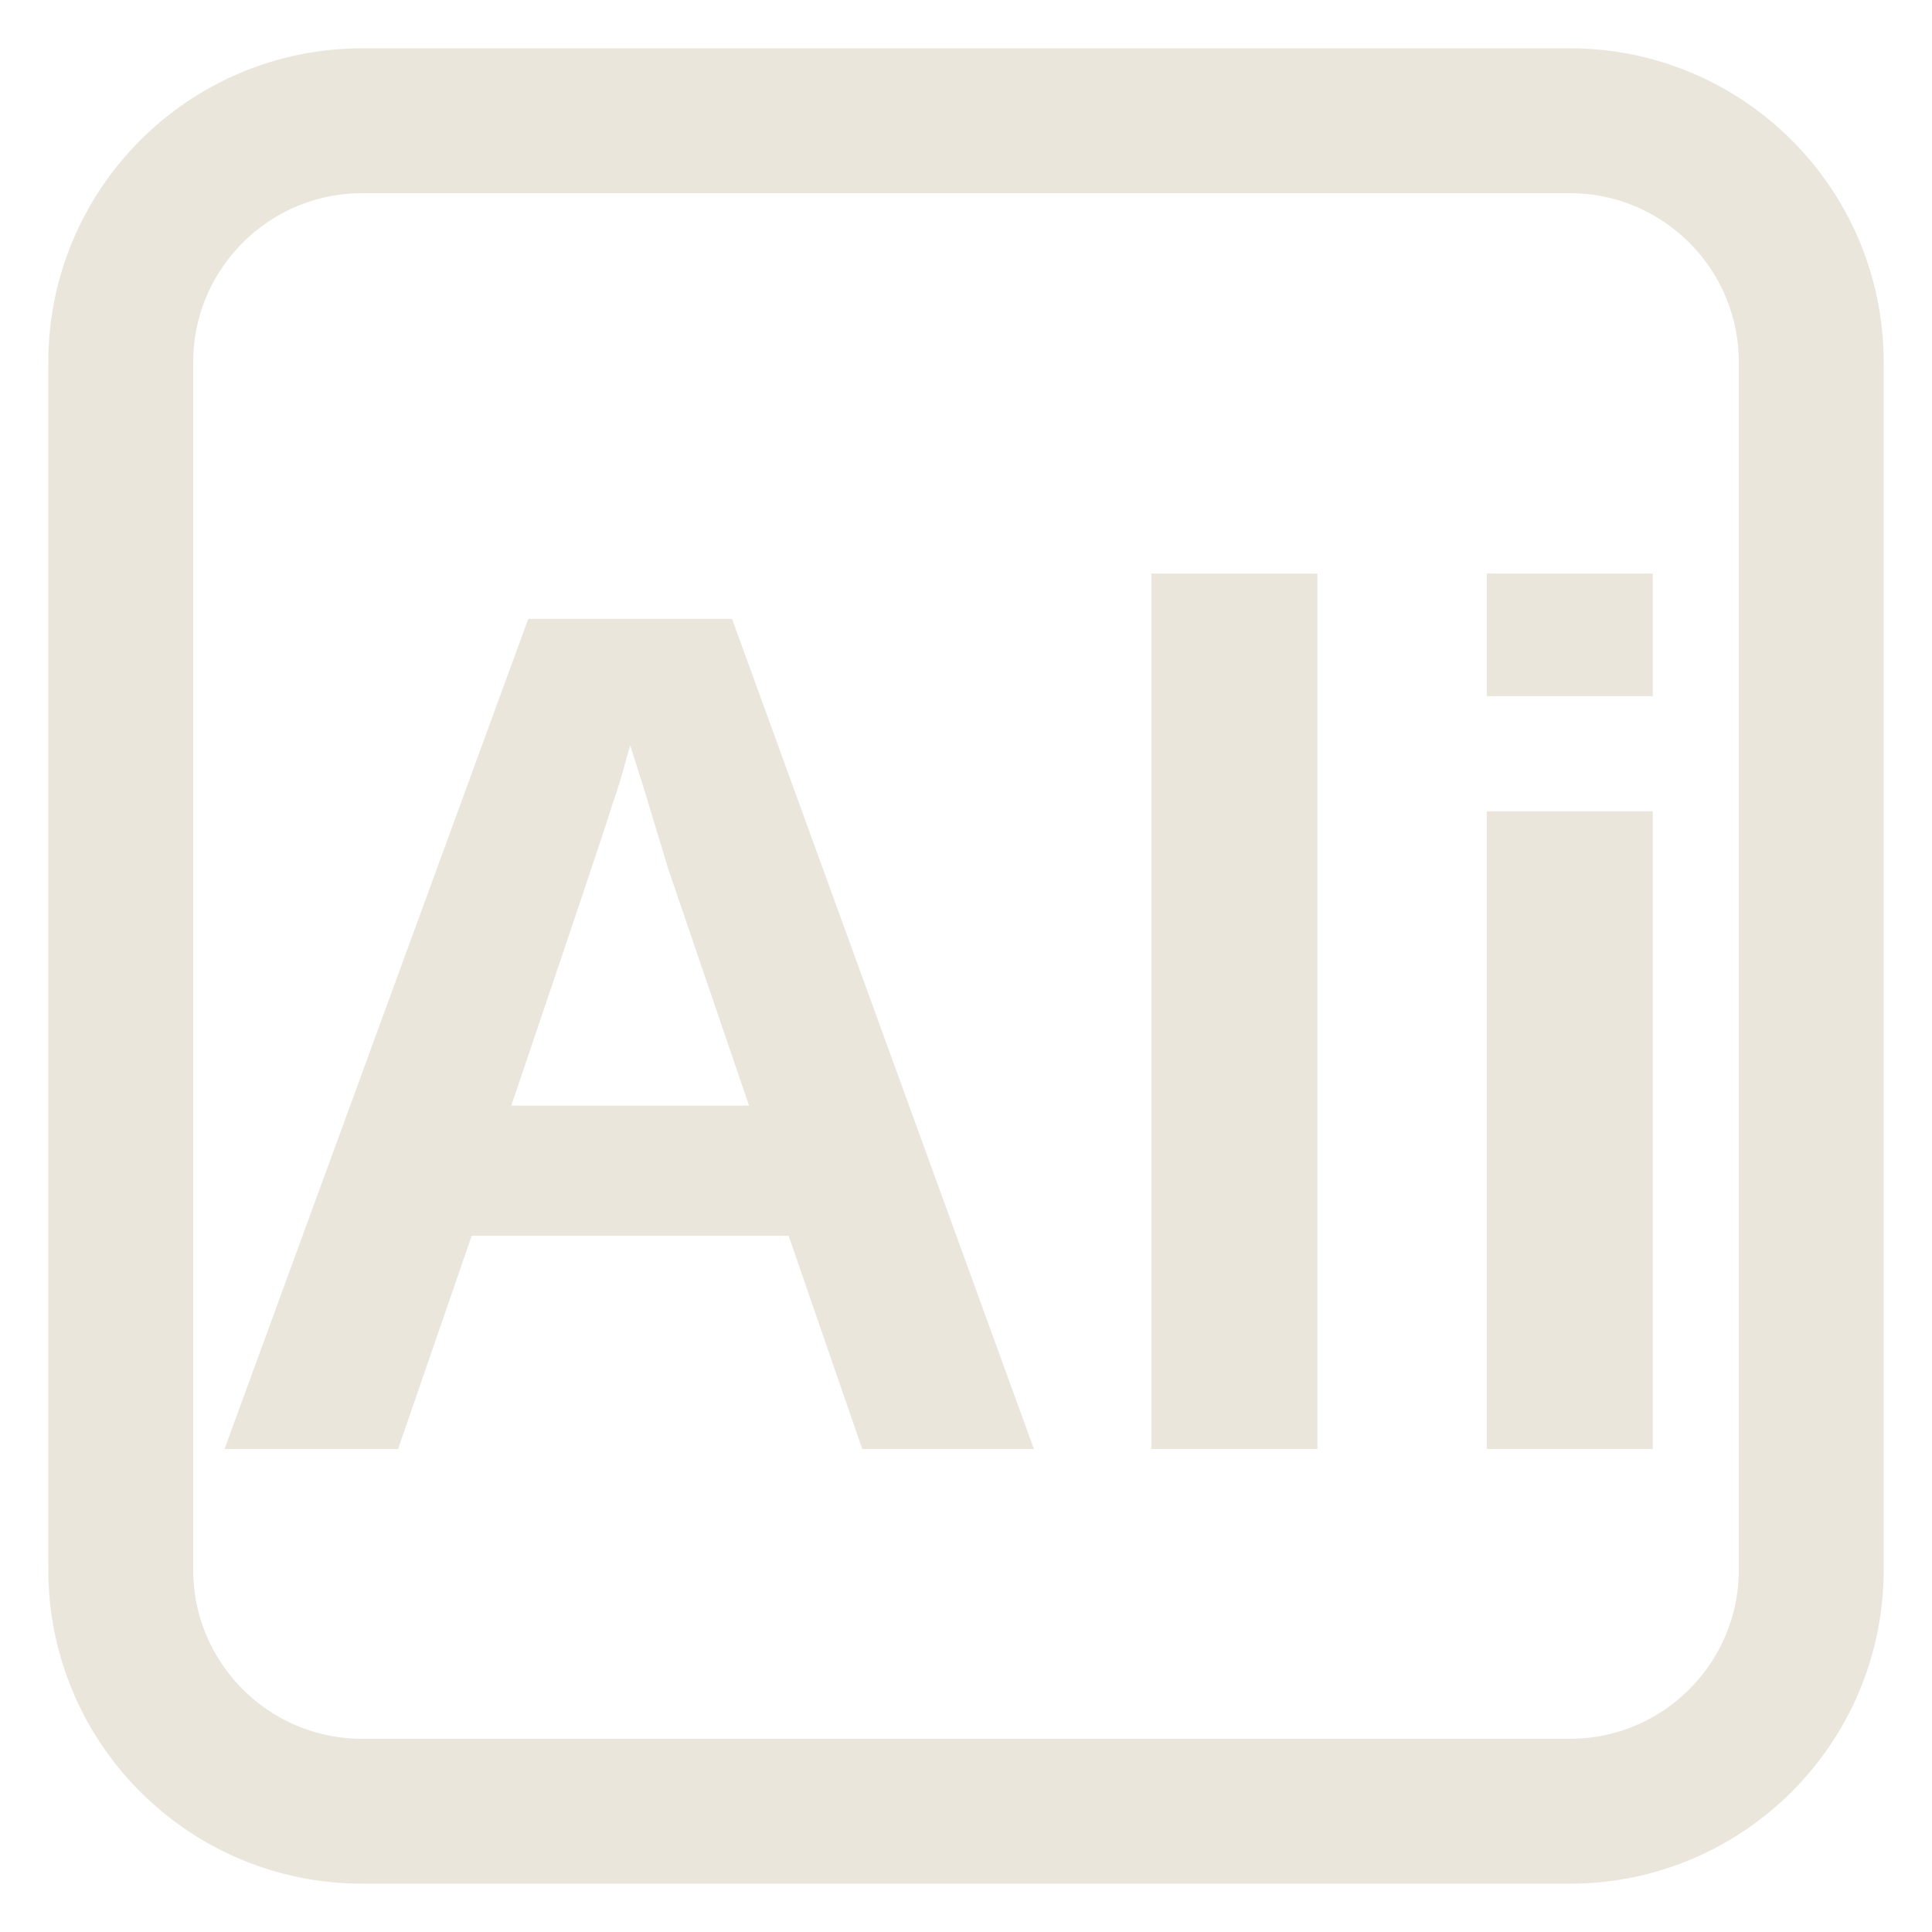
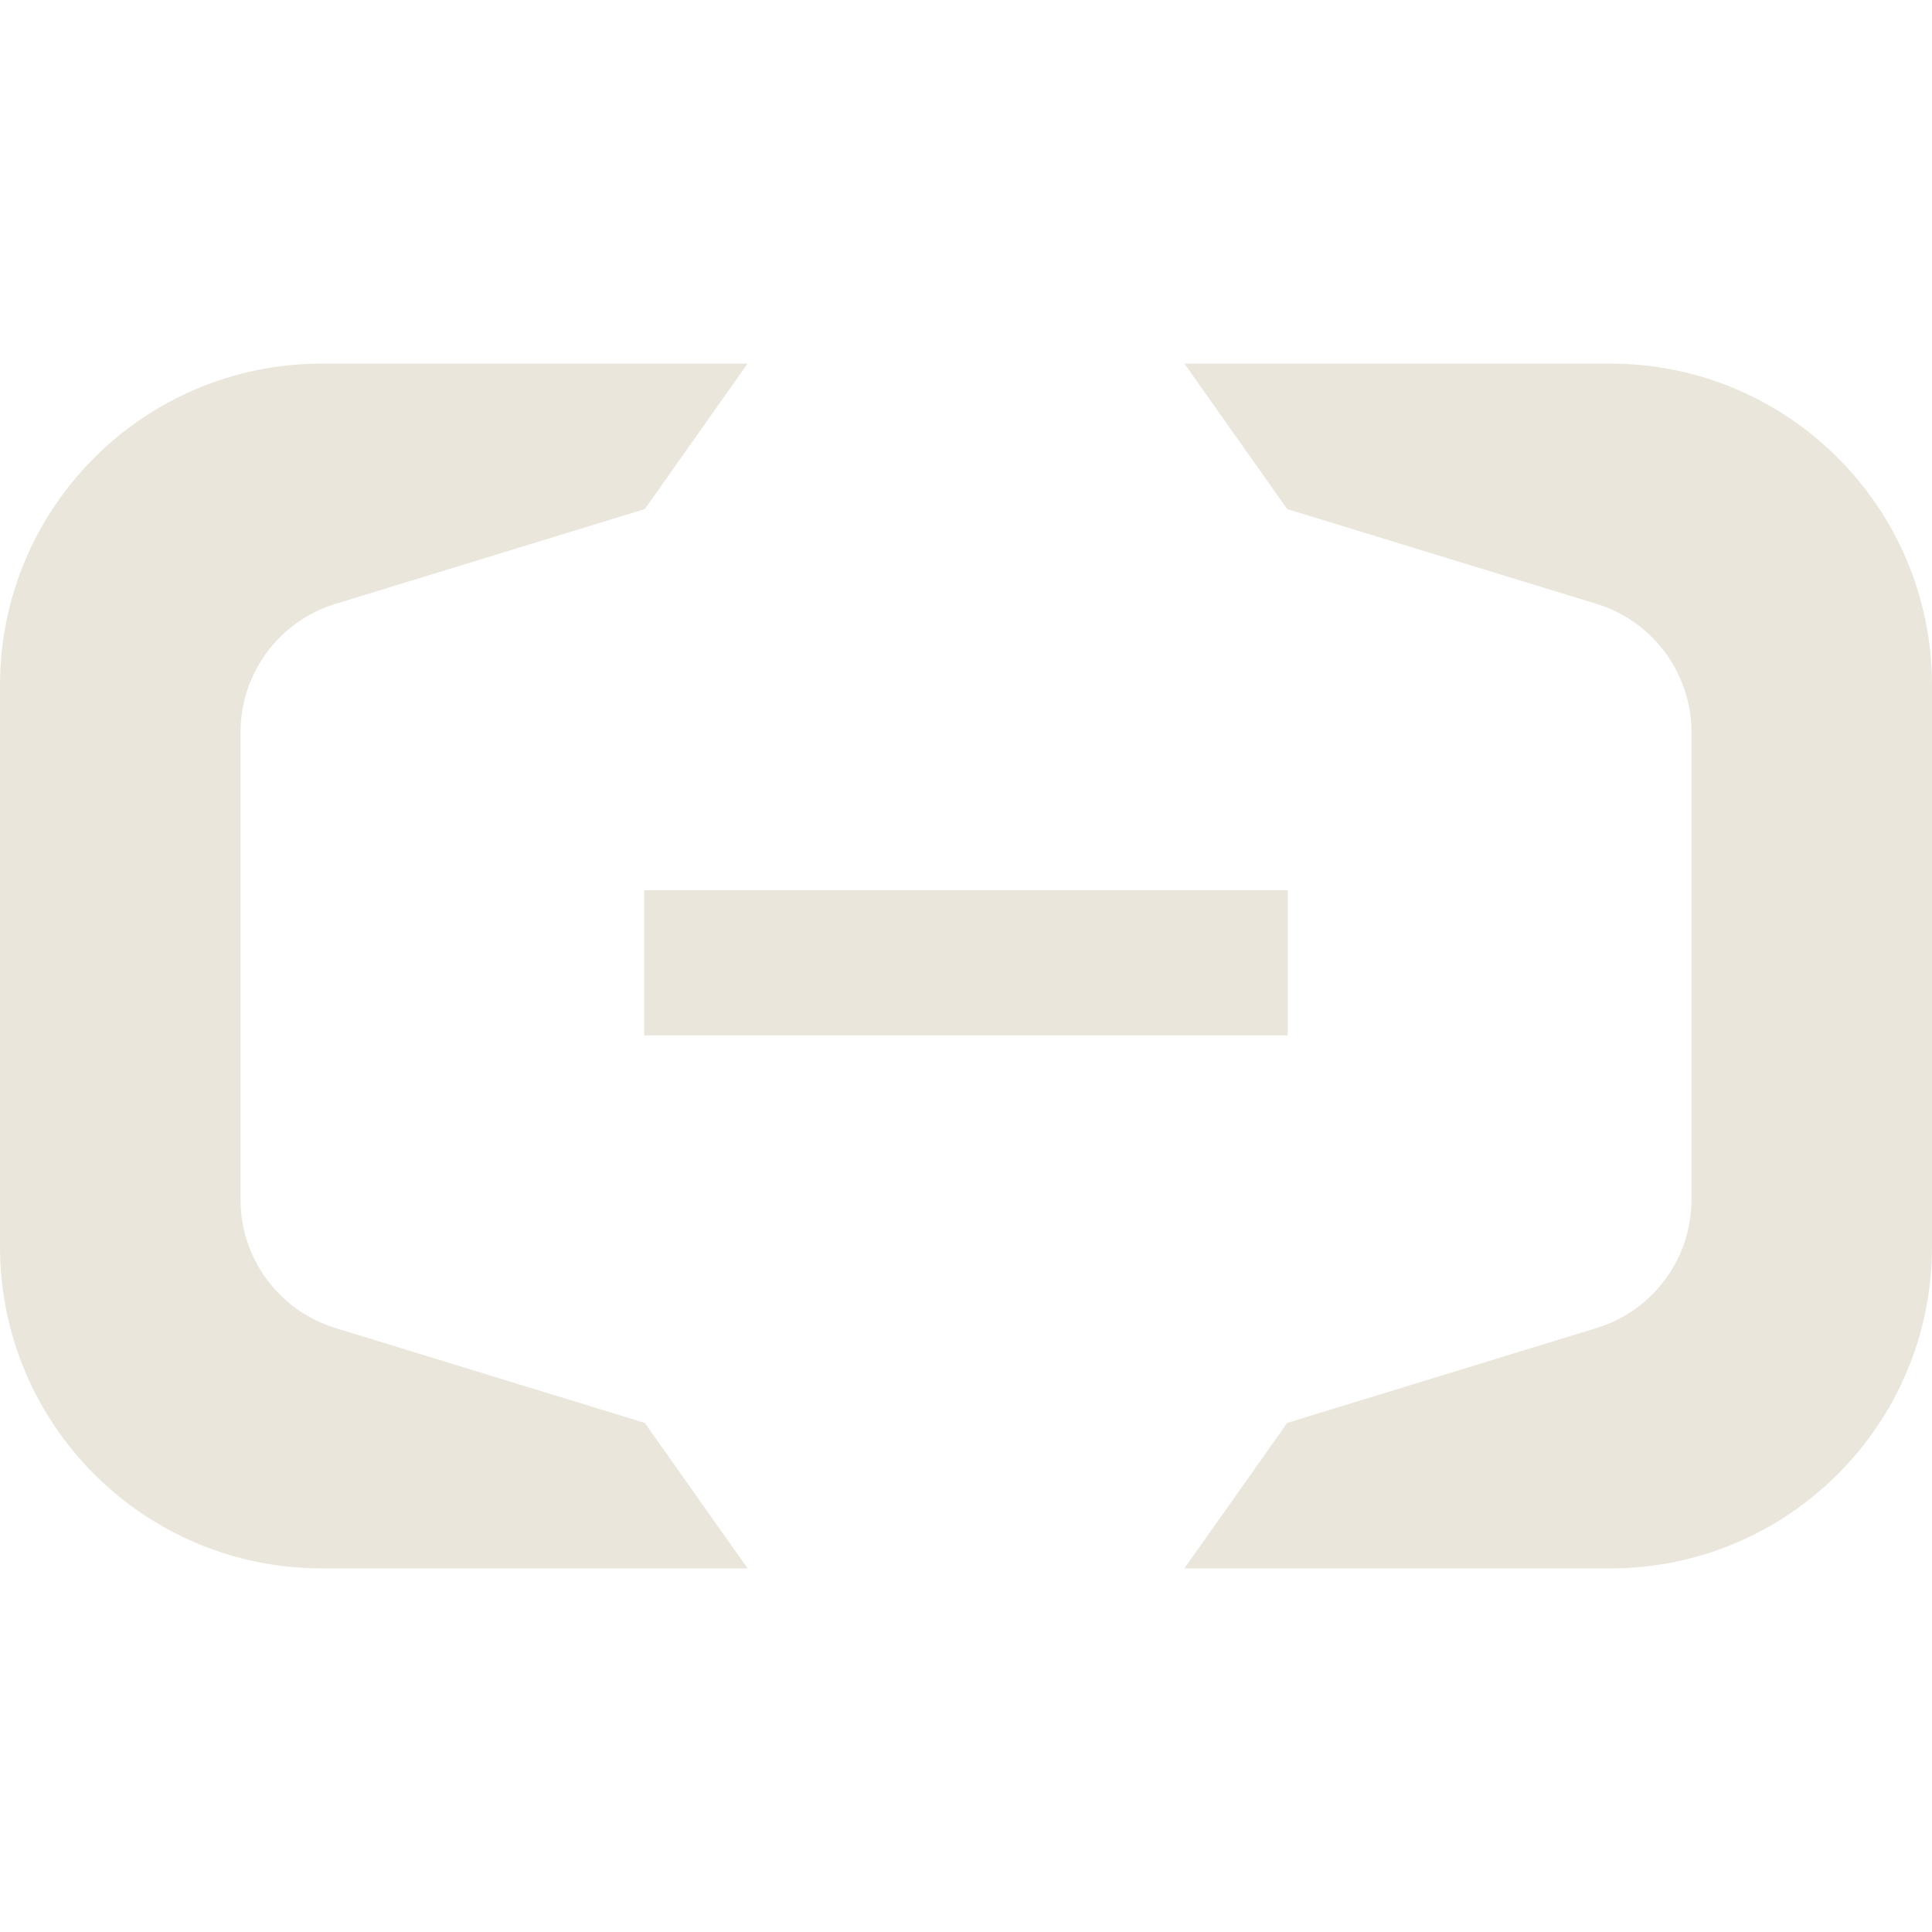
- <svg xmlns="http://www.w3.org/2000/svg" viewBox="0 0 16 16">
-   <rect x="1" y="1" width="14" height="14" rx="2" fill="none" stroke="#ebe6dc" stroke-width="1.2" />
-   <text x="8" y="12" text-anchor="middle" font-family="Arial,sans-serif" font-size="10" font-weight="700" fill="#ebe6dc">Ali</text>
+ <svg xmlns="http://www.w3.org/2000/svg" fill="#ebe6dc" role="img" viewBox="0 0 24 24">
+   <path d="M3.996 4.517h5.291L8.01 6.324 4.153 7.506a1.668 1.668 0 0 0-1.165 1.601v5.786a1.668 1.668 0 0 0 1.165 1.6l3.857 1.183 1.277 1.807H3.996A3.996 3.996 0 0 1 0 15.487V8.513a3.996 3.996 0 0 1 3.996-3.996m16.008 0h-5.291l1.277 1.807 3.857 1.182c.715.227 1.17.889 1.165 1.601v5.786a1.668 1.668 0 0 1-1.165 1.6l-3.857 1.183-1.277 1.807h5.291A3.996 3.996 0 0 0 24 15.487V8.513a3.996 3.996 0 0 0-3.996-3.996m-4.007 8.345H8.002v-1.804h7.995Z" />
</svg>
